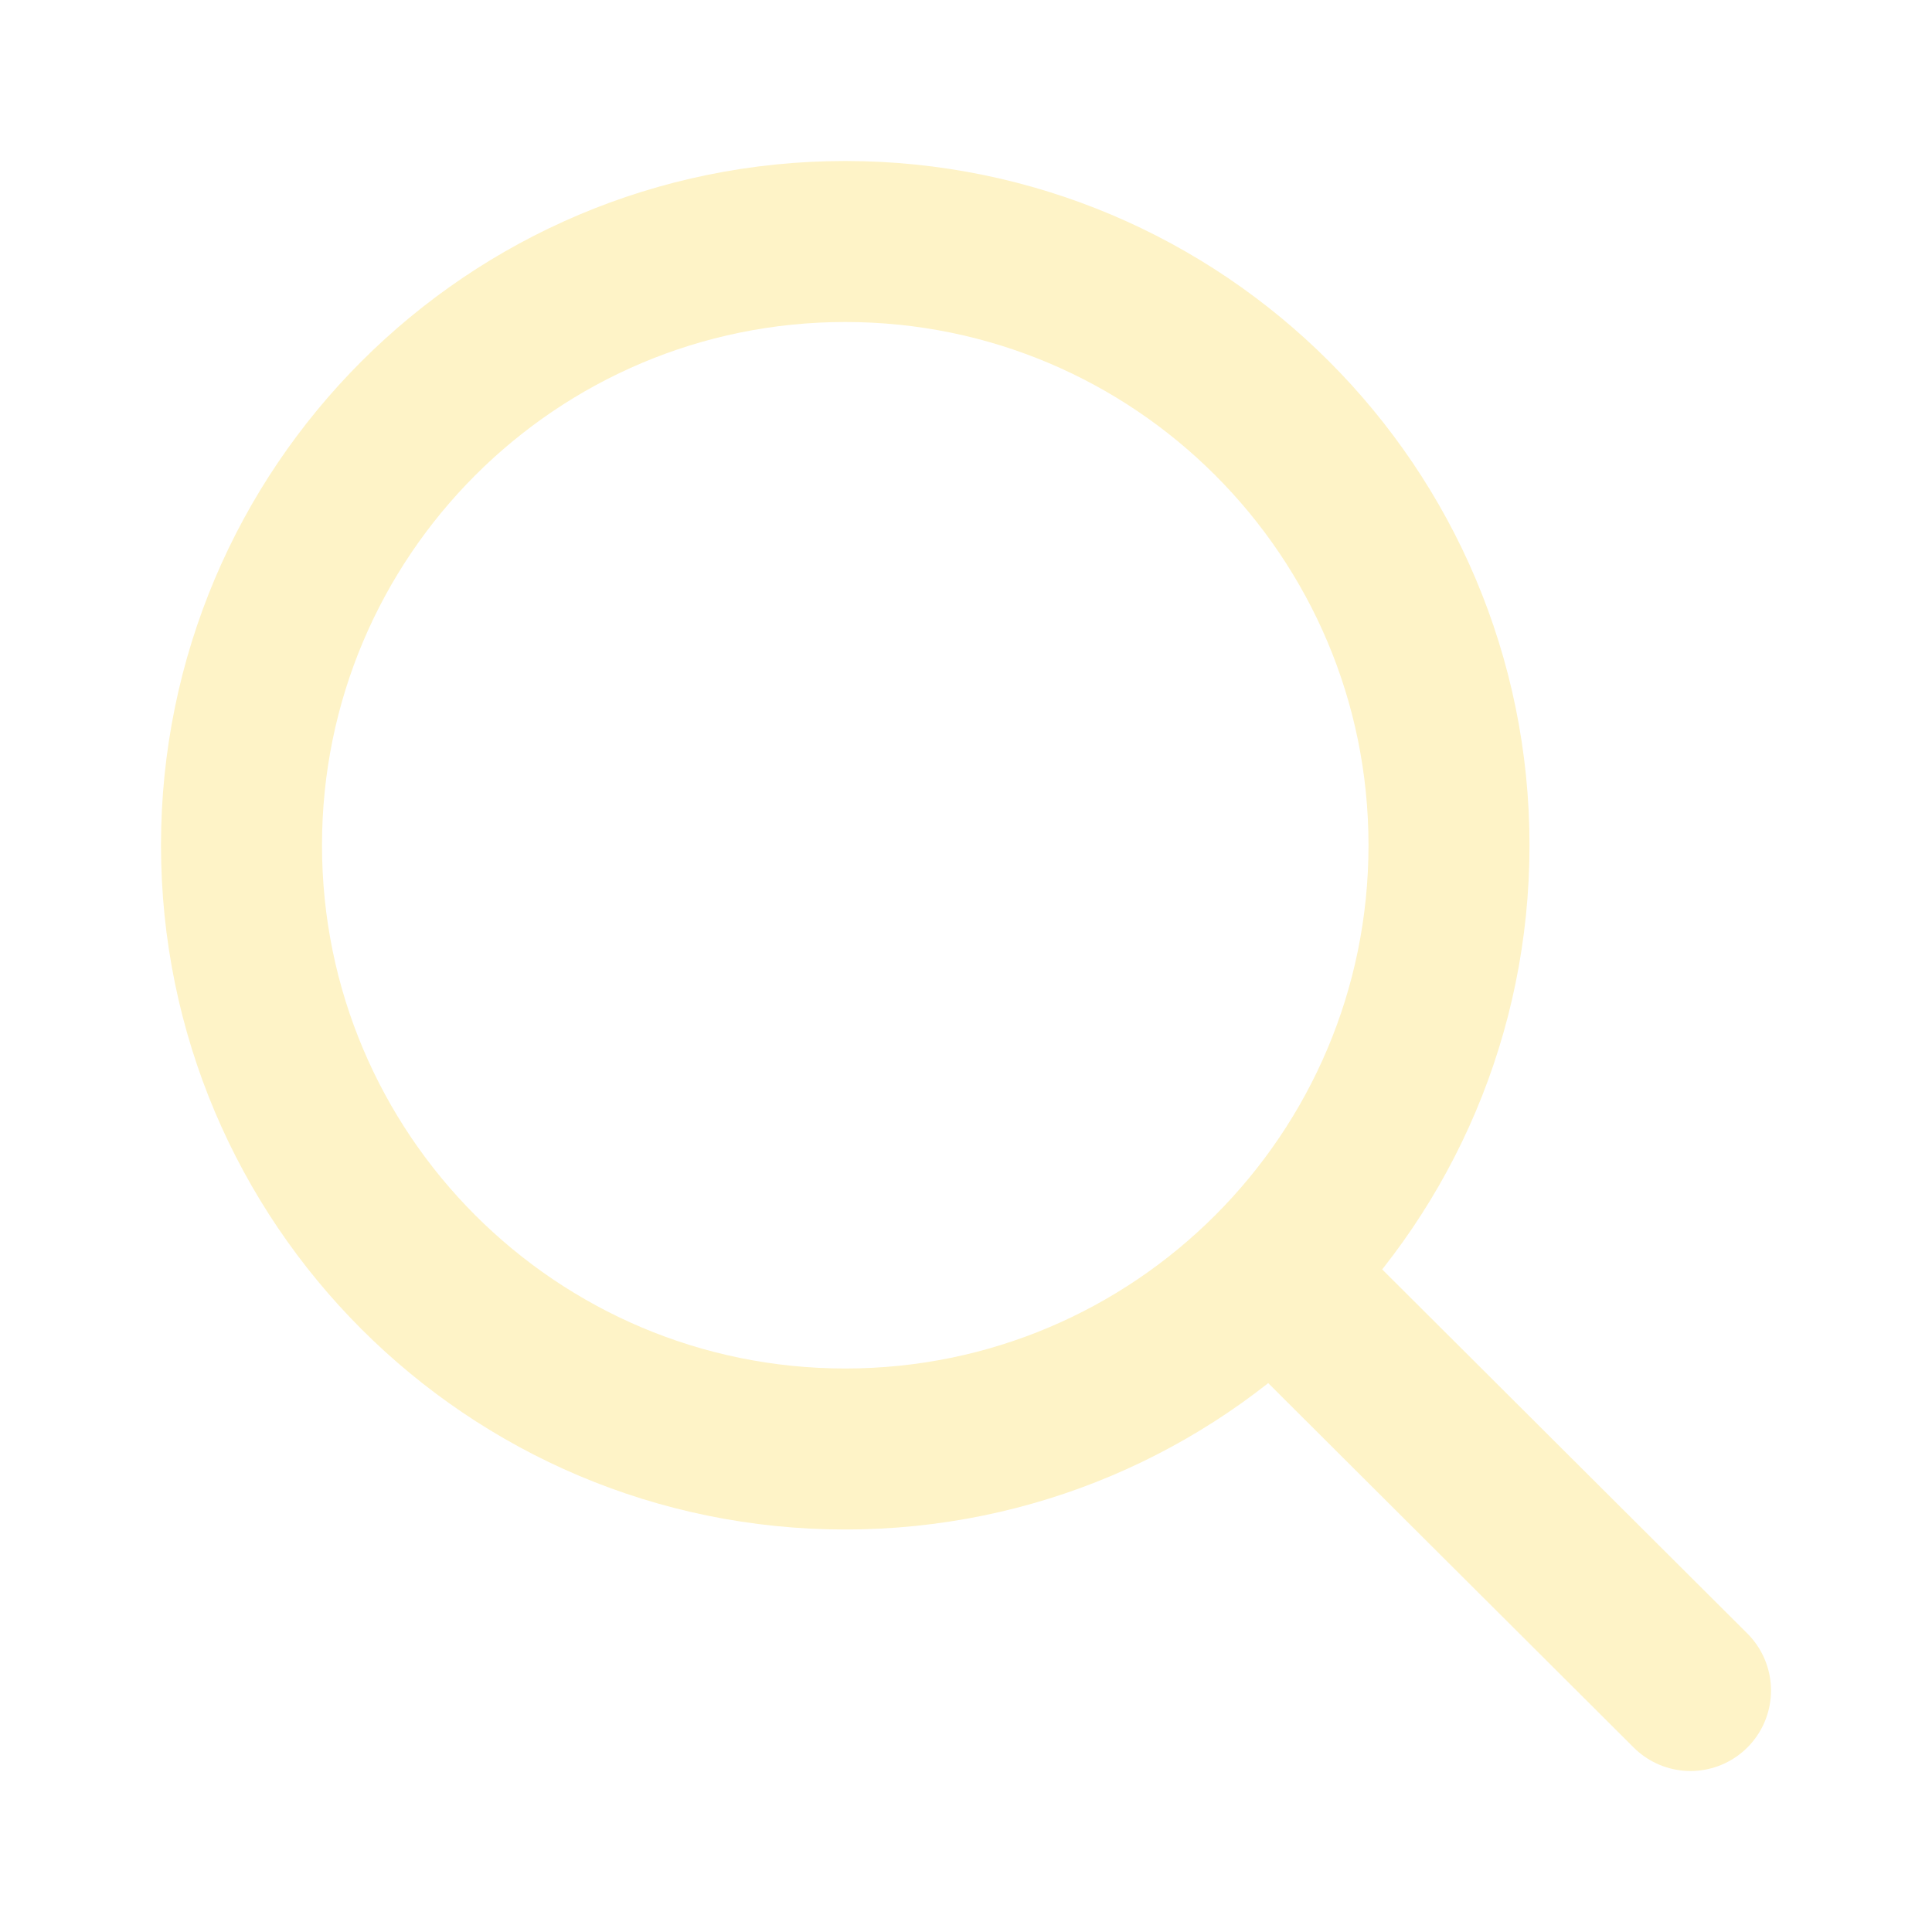
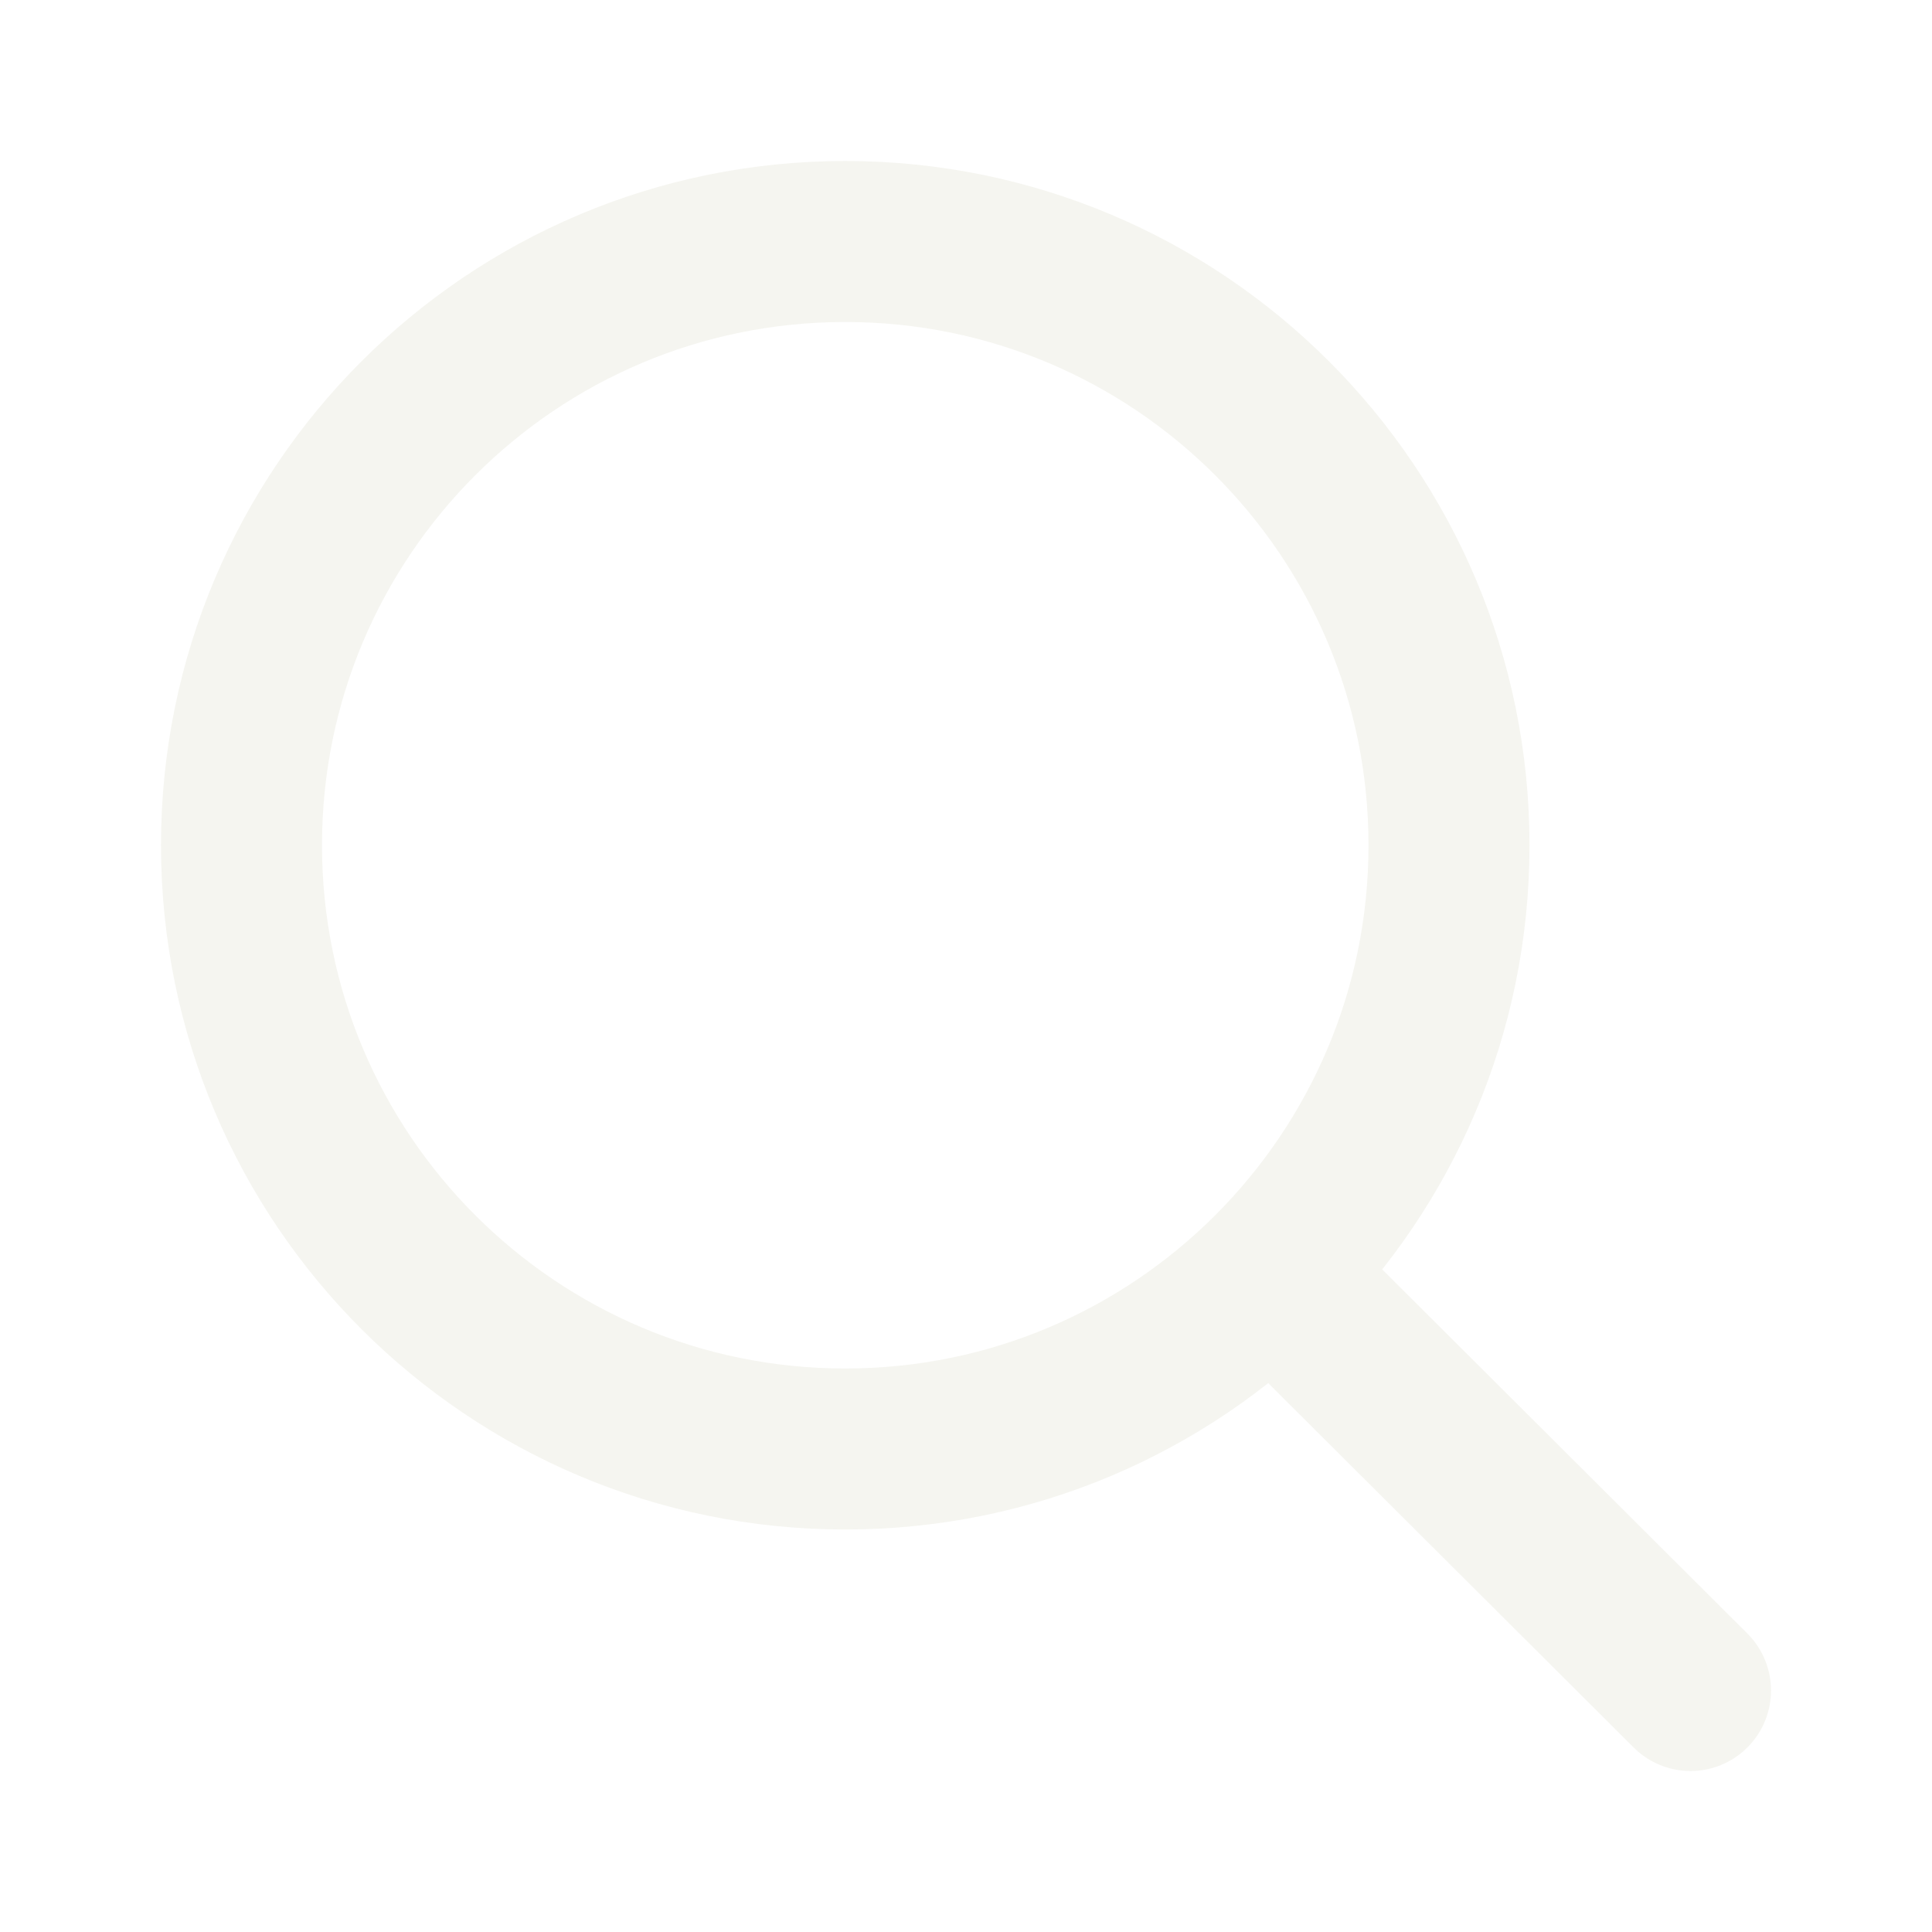
<svg xmlns="http://www.w3.org/2000/svg" viewBox="0 0 24 24" fill="none">
  <g id="SVGRepo_bgCarrier" stroke-width="0" />
  <g id="SVGRepo_tracerCarrier" stroke-linecap="round" stroke-linejoin="round" />
  <g id="SVGRepo_iconCarrier">
-     <path d="M15.796 15.811L21 21M18 10.5C18 14.642 14.642 18 10.5 18C6.358 18 3 14.642 3 10.5C3 6.358 6.358 3 10.5 3C14.642 3 18 6.358 18 10.5Z" stroke="#FEF3C7" stroke-width="2" stroke-linecap="round" stroke-linejoin="round" />
+     <path d="M15.796 15.811L21 21M18 10.5C18 14.642 14.642 18 10.5 18C6.358 18 3 14.642 3 10.5C3 6.358 6.358 3 10.5 3C14.642 3 18 6.358 18 10.5Z" stroke="#F5F5F0" stroke-width="2" stroke-linecap="round" stroke-linejoin="round" />
  </g>
</svg>
